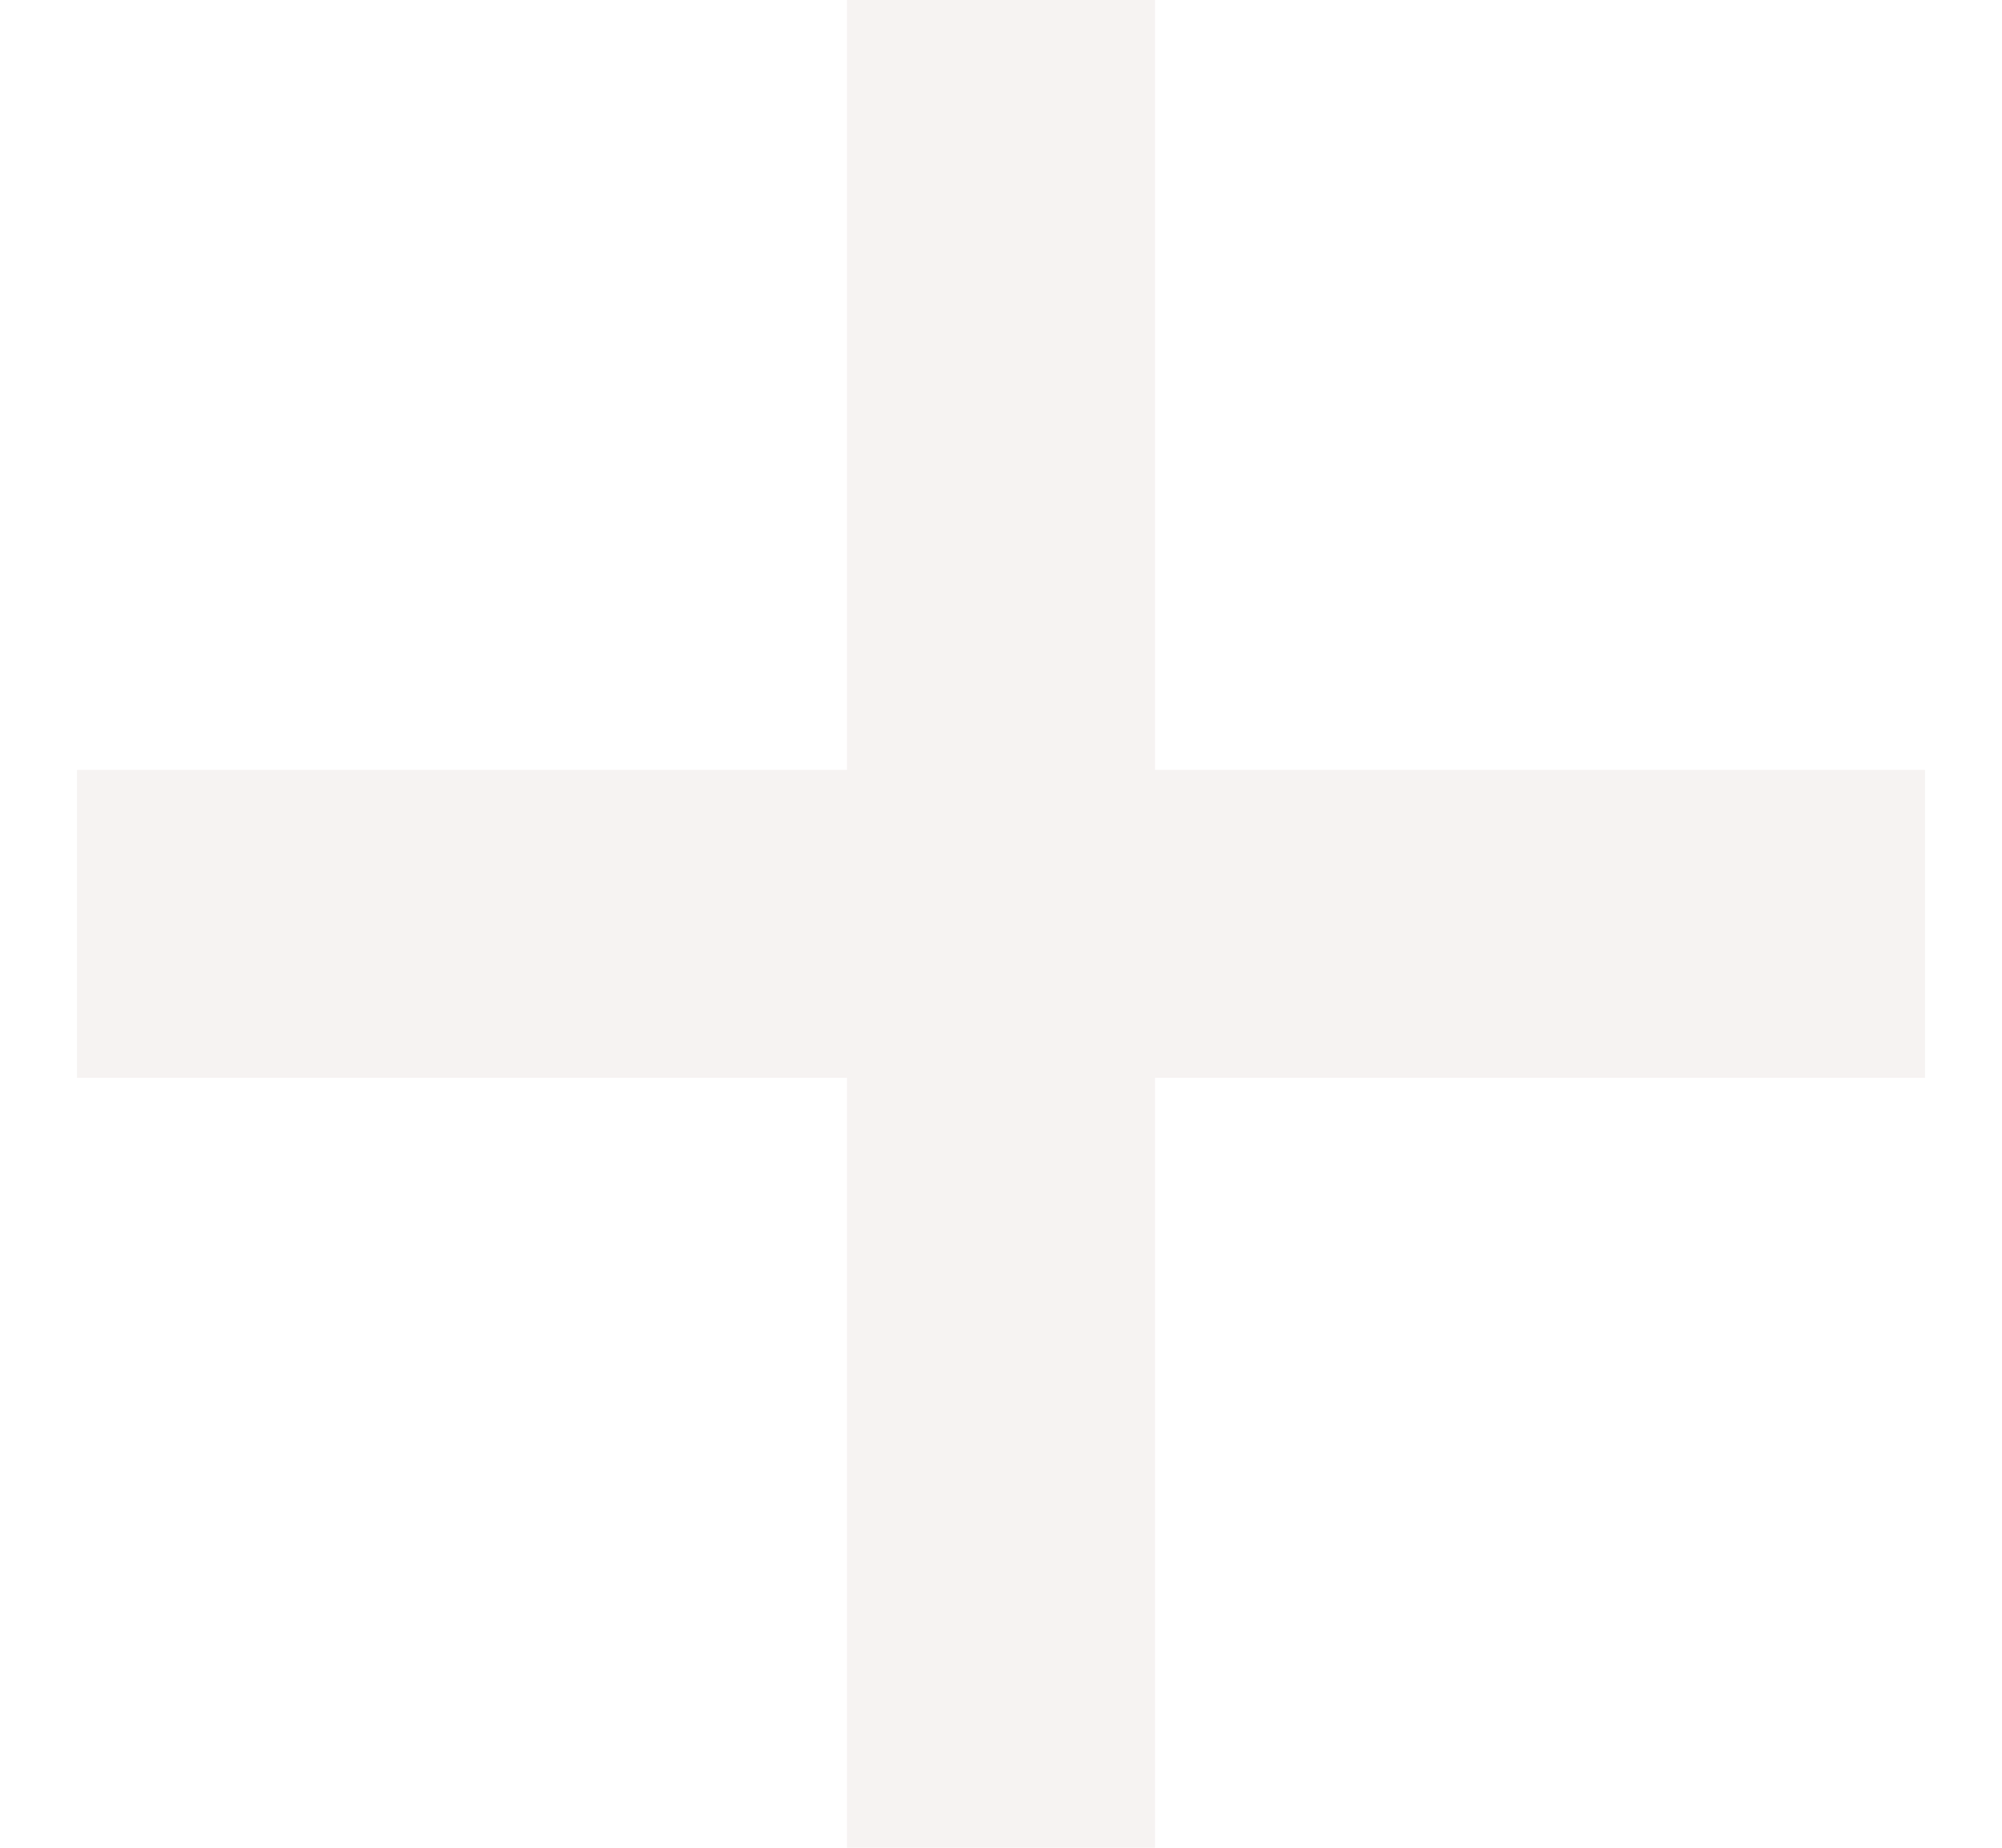
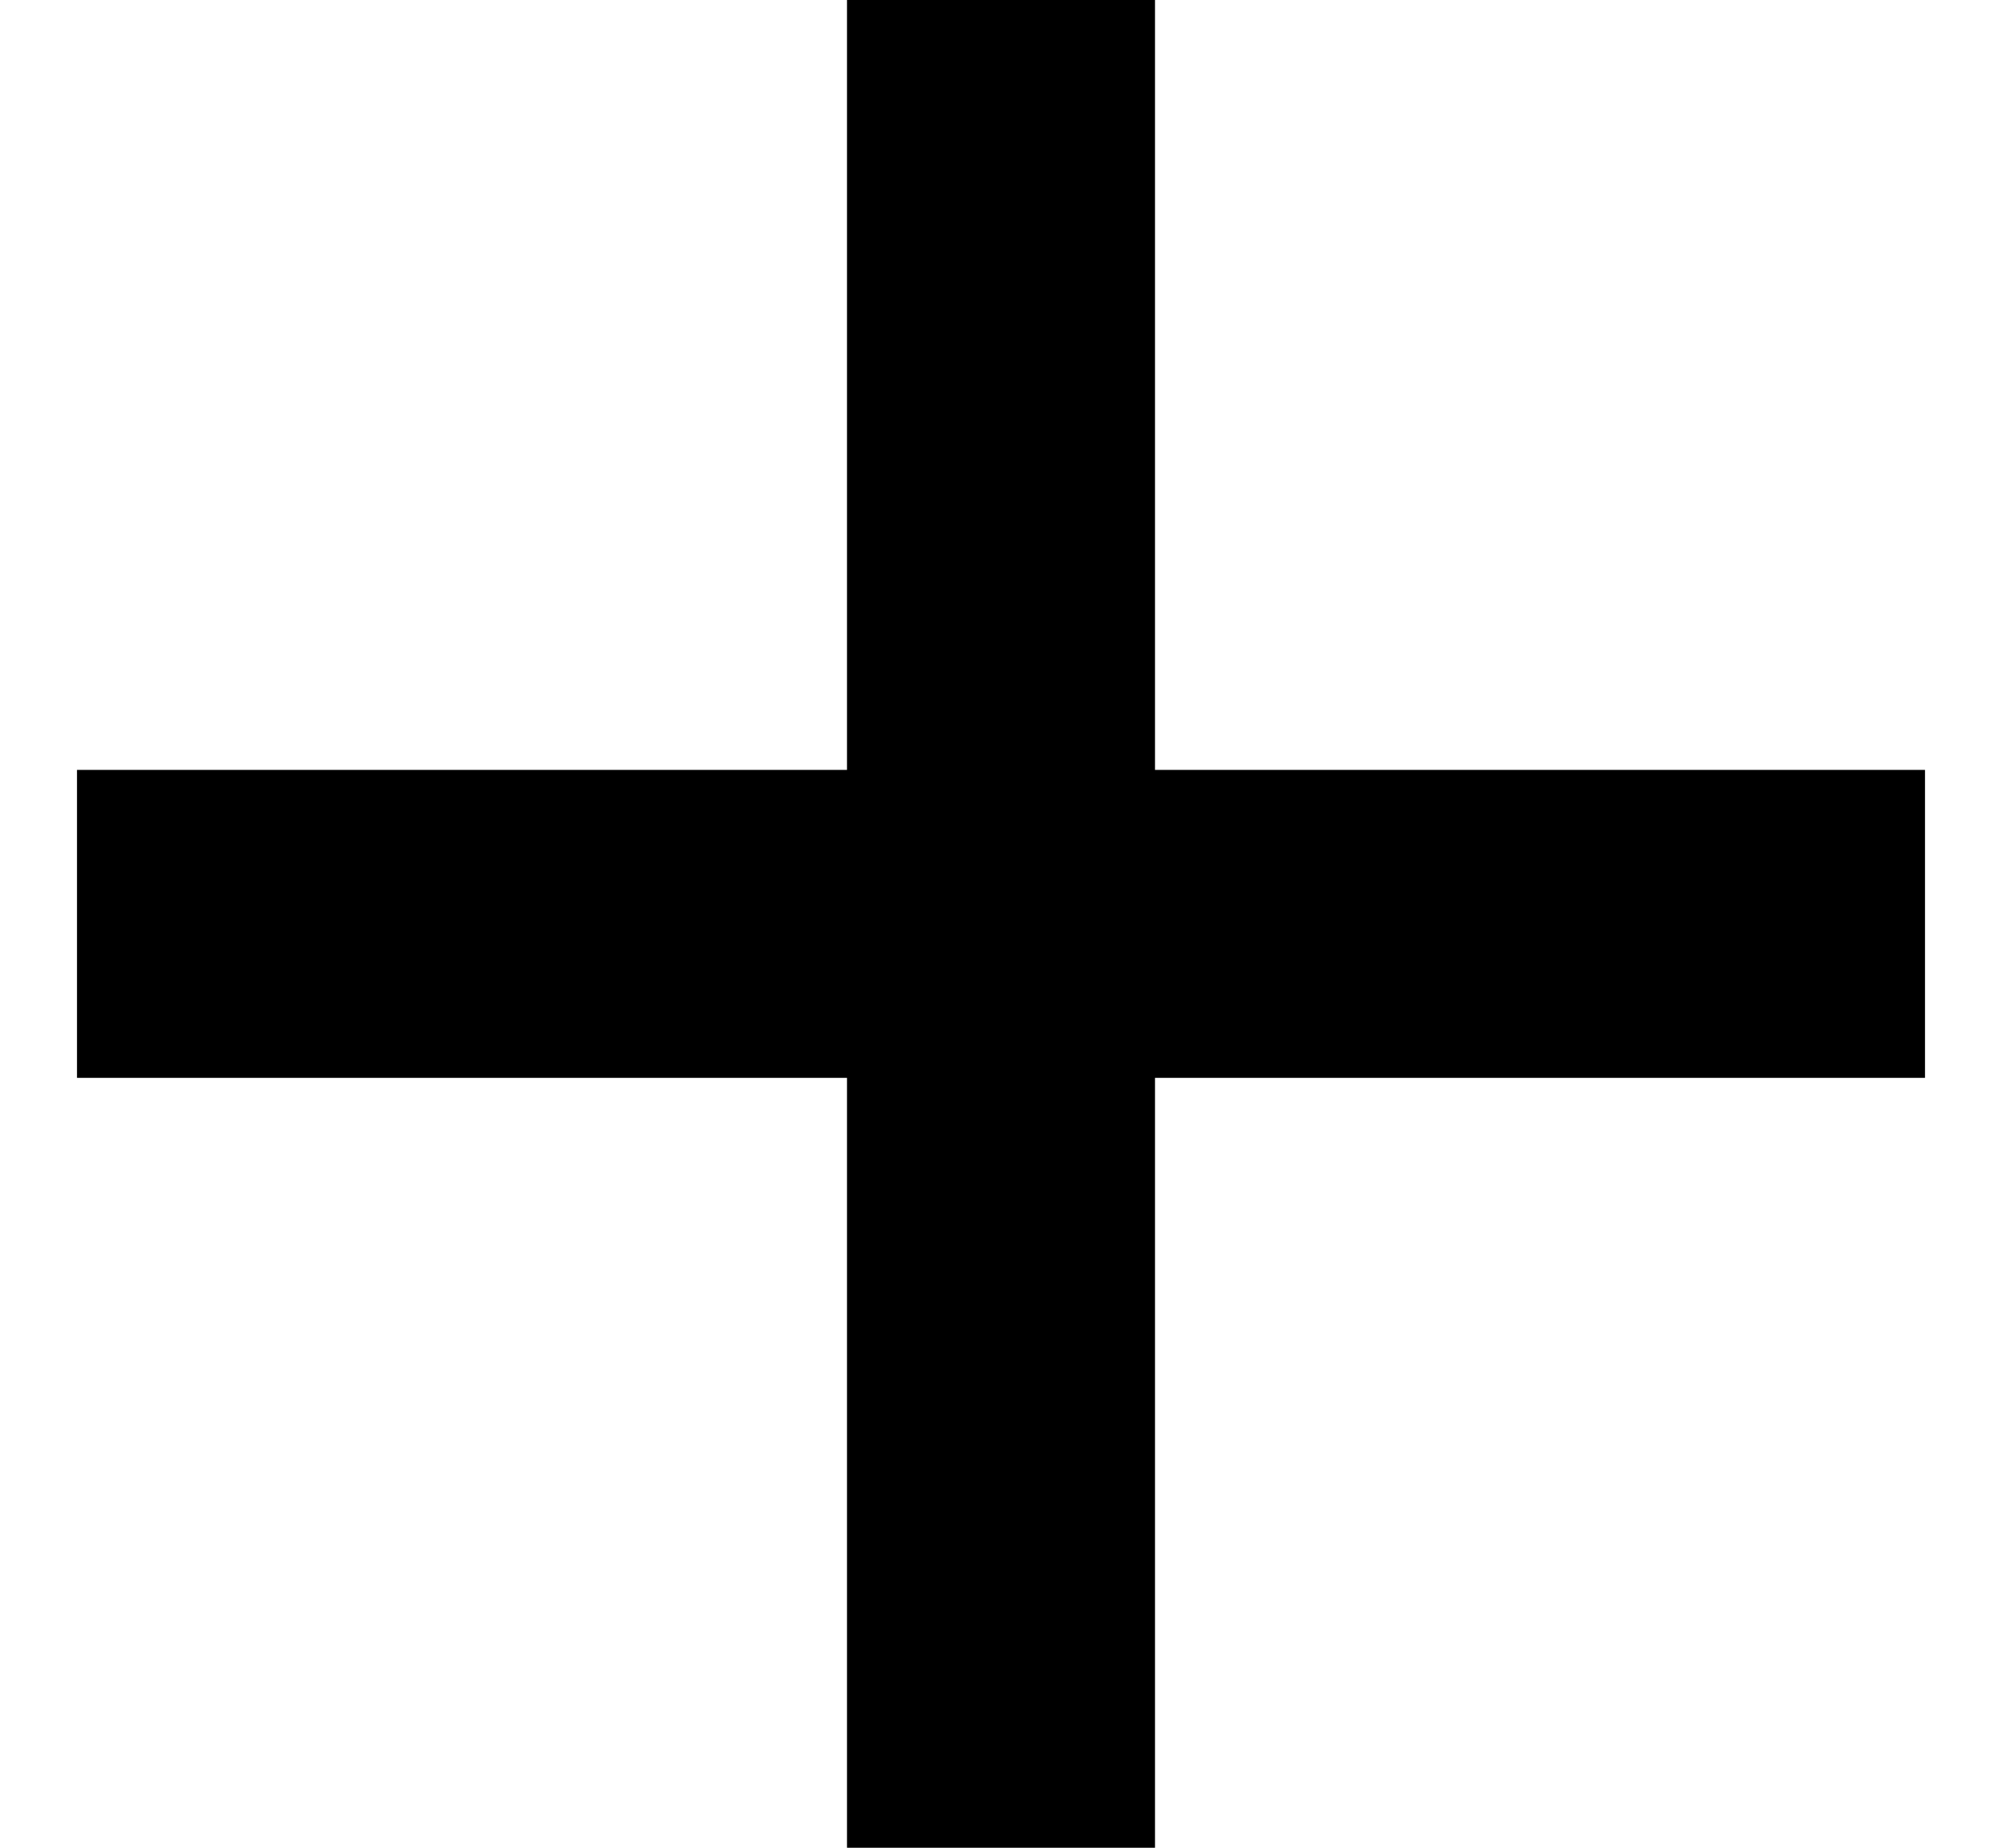
<svg xmlns="http://www.w3.org/2000/svg" width="13" height="12" viewBox="0 0 13 12" fill="none">
-   <path d="M0.5 5H12.5V7H0.5V5Z" fill="#F6F3F2" />
-   <path d="M5.5 0H7.5V12H5.5V0Z" fill="#F6F3F2" />
+   <path d="M0.5 5H12.5V7H0.5V5Z" fill="currentColor" />
+   <path d="M5.5 0H7.5V12H5.5V0Z" fill="currentColor" />
</svg>
